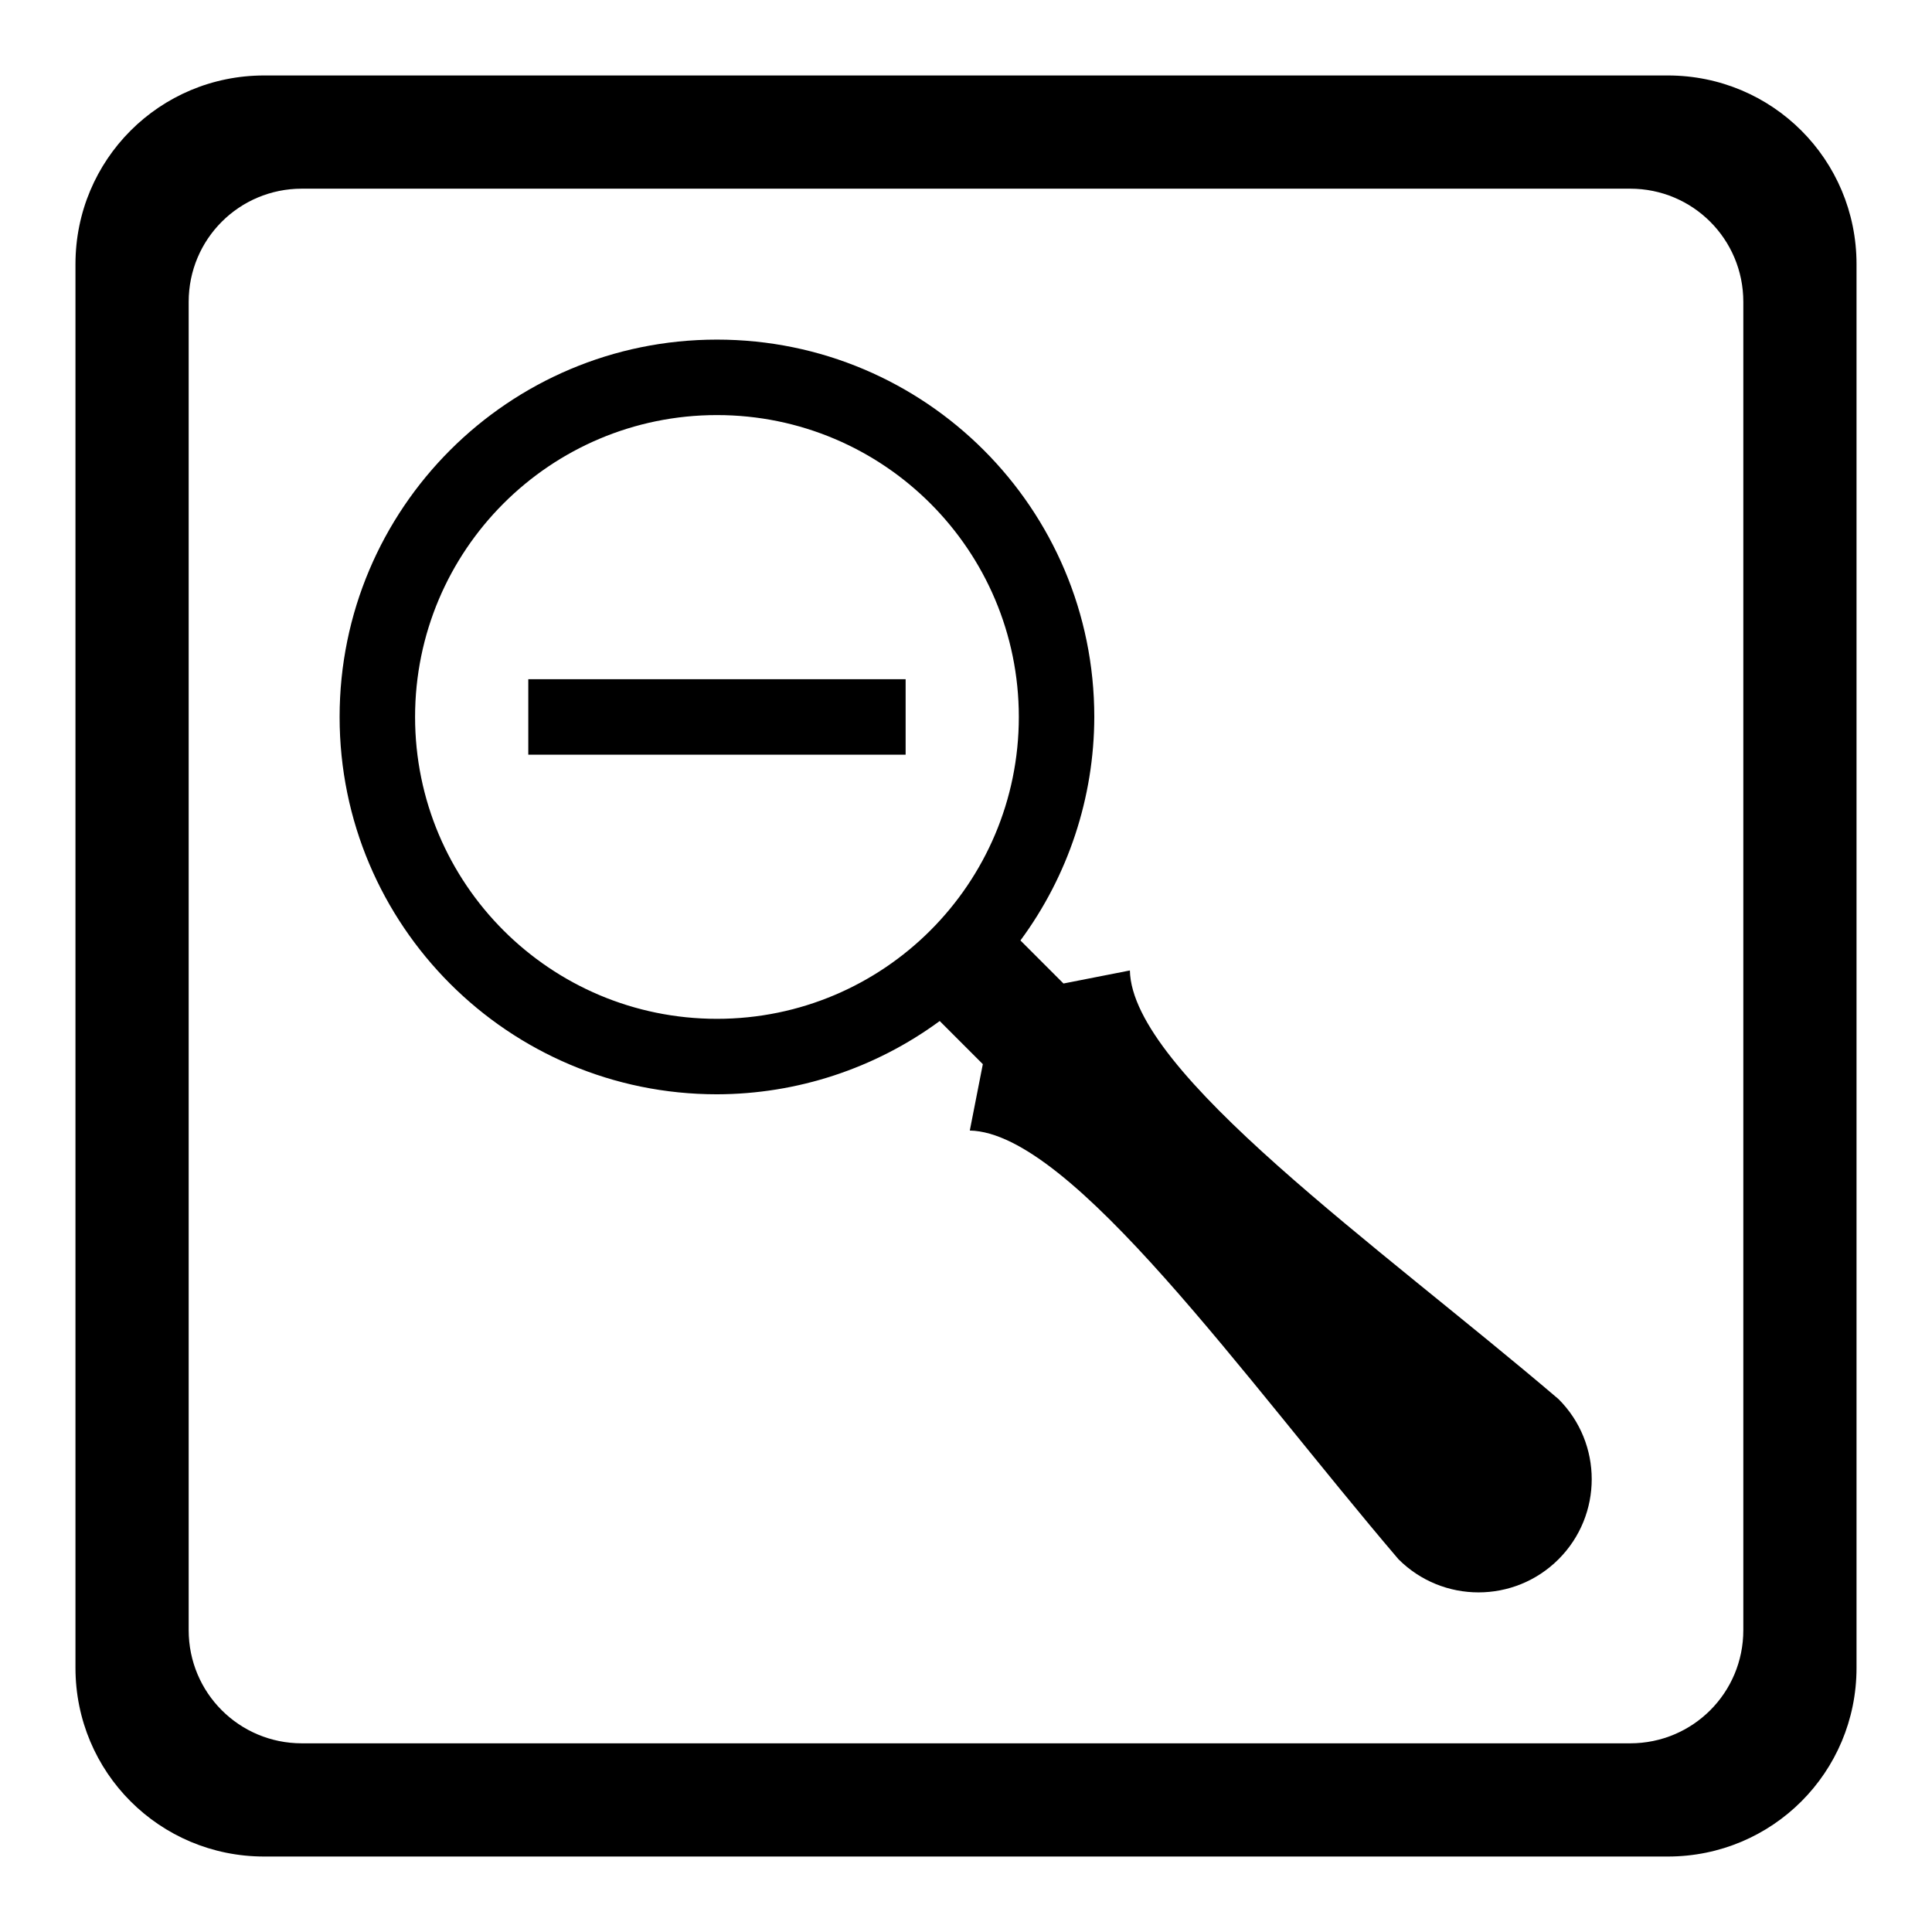
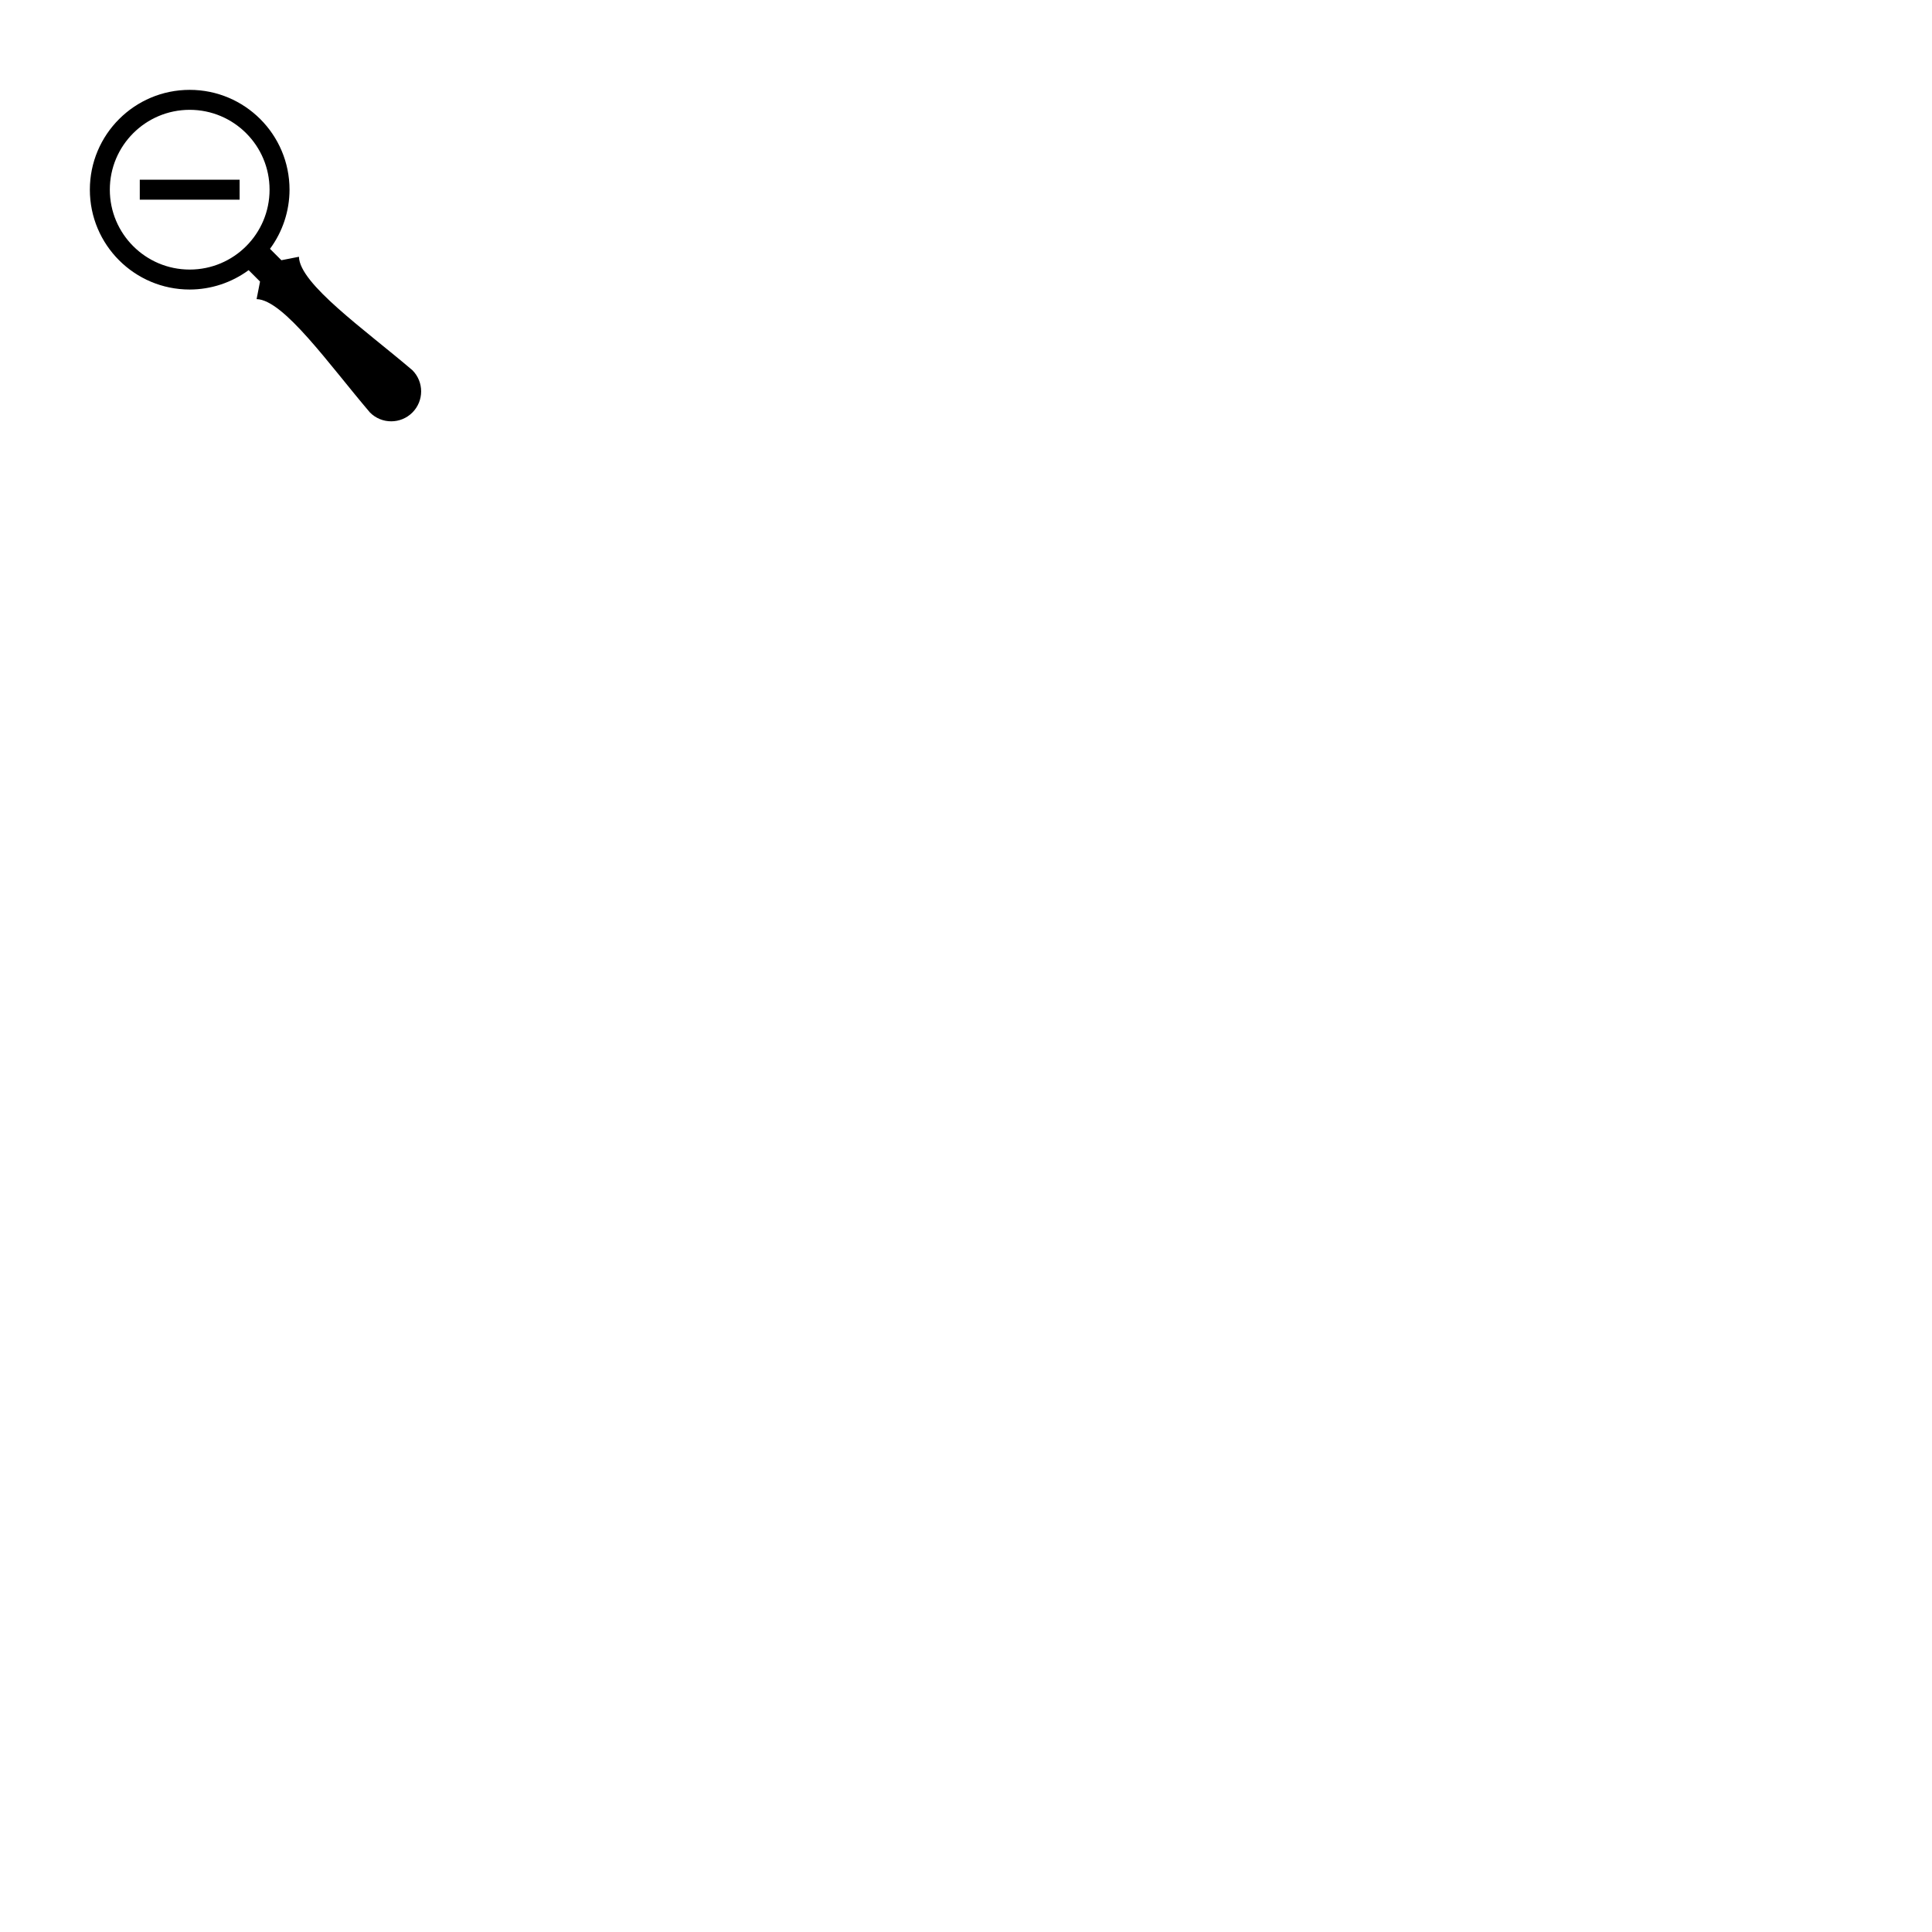
- <svg xmlns="http://www.w3.org/2000/svg" width="512" height="512" viewBox="0 0 135.467 135.467" version="1.1" id="svg24">
-   <defs id="defs18" />
+ <svg xmlns="http://www.w3.org/2000/svg" width="512" height="512" version="1.1">
  <g id="layer1" transform="translate(0,-161.5333)">
-     <path style="fill:#000000;fill-opacity:1;stroke-width:1" d="M 70 20 C 42.3 20 20 42.3 20 70 L 20 442 C 20 469.7 42.3 492 70 492 L 442 492 C 469.7 492 492 469.7 492 442 L 492 70 C 492 42.3 469.7 20 442 20 L 70 20 z M 80 50 L 432 50 C 448.62 50 462 63.38 462 80 L 462 432 C 462 448.62 448.62 462 432 462 L 80 462 C 63.38 462 50 448.62 50 432 L 50 80 C 50 63.38 63.38 50 80 50 z " transform="matrix(0.2645833,0,0,0.2645833,0,161.5333)" id="rect4629" />
-     <flowRoot xml:space="preserve" id="flowRoot4660" style="line-height:1.25;fill:#040000;fill-opacity:1;-inkscape-font-specification:'PT Sans Caption Bold';font-family:'PT Sans Caption';font-weight:bold;font-style:normal;font-stretch:normal;font-variant:normal;font-size:72px;">
-       <flowRegion id="flowRegion4662" style="font-size:72px;">
-         <rect id="rect4664" width="463" height="314" x="-565" y="118" style="font-size:72px;" />
-       </flowRegion>
-       <flowPara id="flowPara4666" />
-     </flowRoot>
-     <flowRoot xml:space="preserve" id="flowRoot4692" style="line-height:1.25;fill:#040000;fill-opacity:1;-inkscape-font-specification:'PT Sans Caption Bold';font-family:'PT Sans Caption';font-weight:bold;font-style:normal;font-stretch:normal;font-variant:normal;font-size:72px">
-       <flowRegion id="flowRegion4694">
-         <rect id="rect4696" width="122" height="87" x="-768" y="93" />
-       </flowRegion>
-       <flowPara id="flowPara4698" />
-     </flowRoot>
-     <flowRoot xml:space="preserve" id="flowRoot4716" style="line-height:1em;fill:#040000;fill-opacity:1;-inkscape-font-specification:'PT Sans Caption Bold';font-family:'PT Sans Caption';font-weight:bold;font-style:normal;font-stretch:normal;font-variant:normal;font-size:144px">
-       <flowRegion id="flowRegion4718">
-         <rect id="rect4720" width="274" height="332" x="-544" y="160" />
-       </flowRegion>
-       <flowPara id="flowPara4722" />
-     </flowRoot>
    <path style="fill:#000000;fill-opacity:1;stroke:none;stroke-width:36.145;stroke-linecap:round;stroke-linejoin:round;stroke-miterlimit:4;stroke-dasharray:none;stroke-opacity:1" d="M 190 90 A 100 100 0 0 0 90 190 A 100 100 0 0 0 190 290 A 100 100 0 0 0 249.033 270.582 L 260.461 282.012 L 257.008 299.607 C 284.075 300.166 329.882 365.463 370.609 413.213 C 382.325 424.929 401.321 424.929 413.037 413.213 C 424.753 401.497 424.753 382.503 413.037 370.787 C 365.287 330.059 299.99 284.251 299.432 257.184 L 281.834 260.639 L 270.428 249.23 A 100 100 0 0 0 290 190 A 100 100 0 0 0 190 90 z M 190 110 A 80 80 0 0 1 270 190 A 80 80 0 0 1 190 270 A 80 80 0 0 1 110 190 A 80 80 0 0 1 190 110 z " transform="matrix(0.2645833,0,0,0.2645833,0,161.5333)" id="path40" />
    <path transform="rotate(-90.00004)" style="fill:#000000;fill-opacity:1;stroke:none;stroke-width:8.874;stroke-linecap:round;stroke-linejoin:round;stroke-miterlimit:4;stroke-dasharray:none;stroke-opacity:1" d="m -214.45,37.042 h 5.292 v 26.458 h -5.292 z" id="rect926" />
  </g>
</svg>
